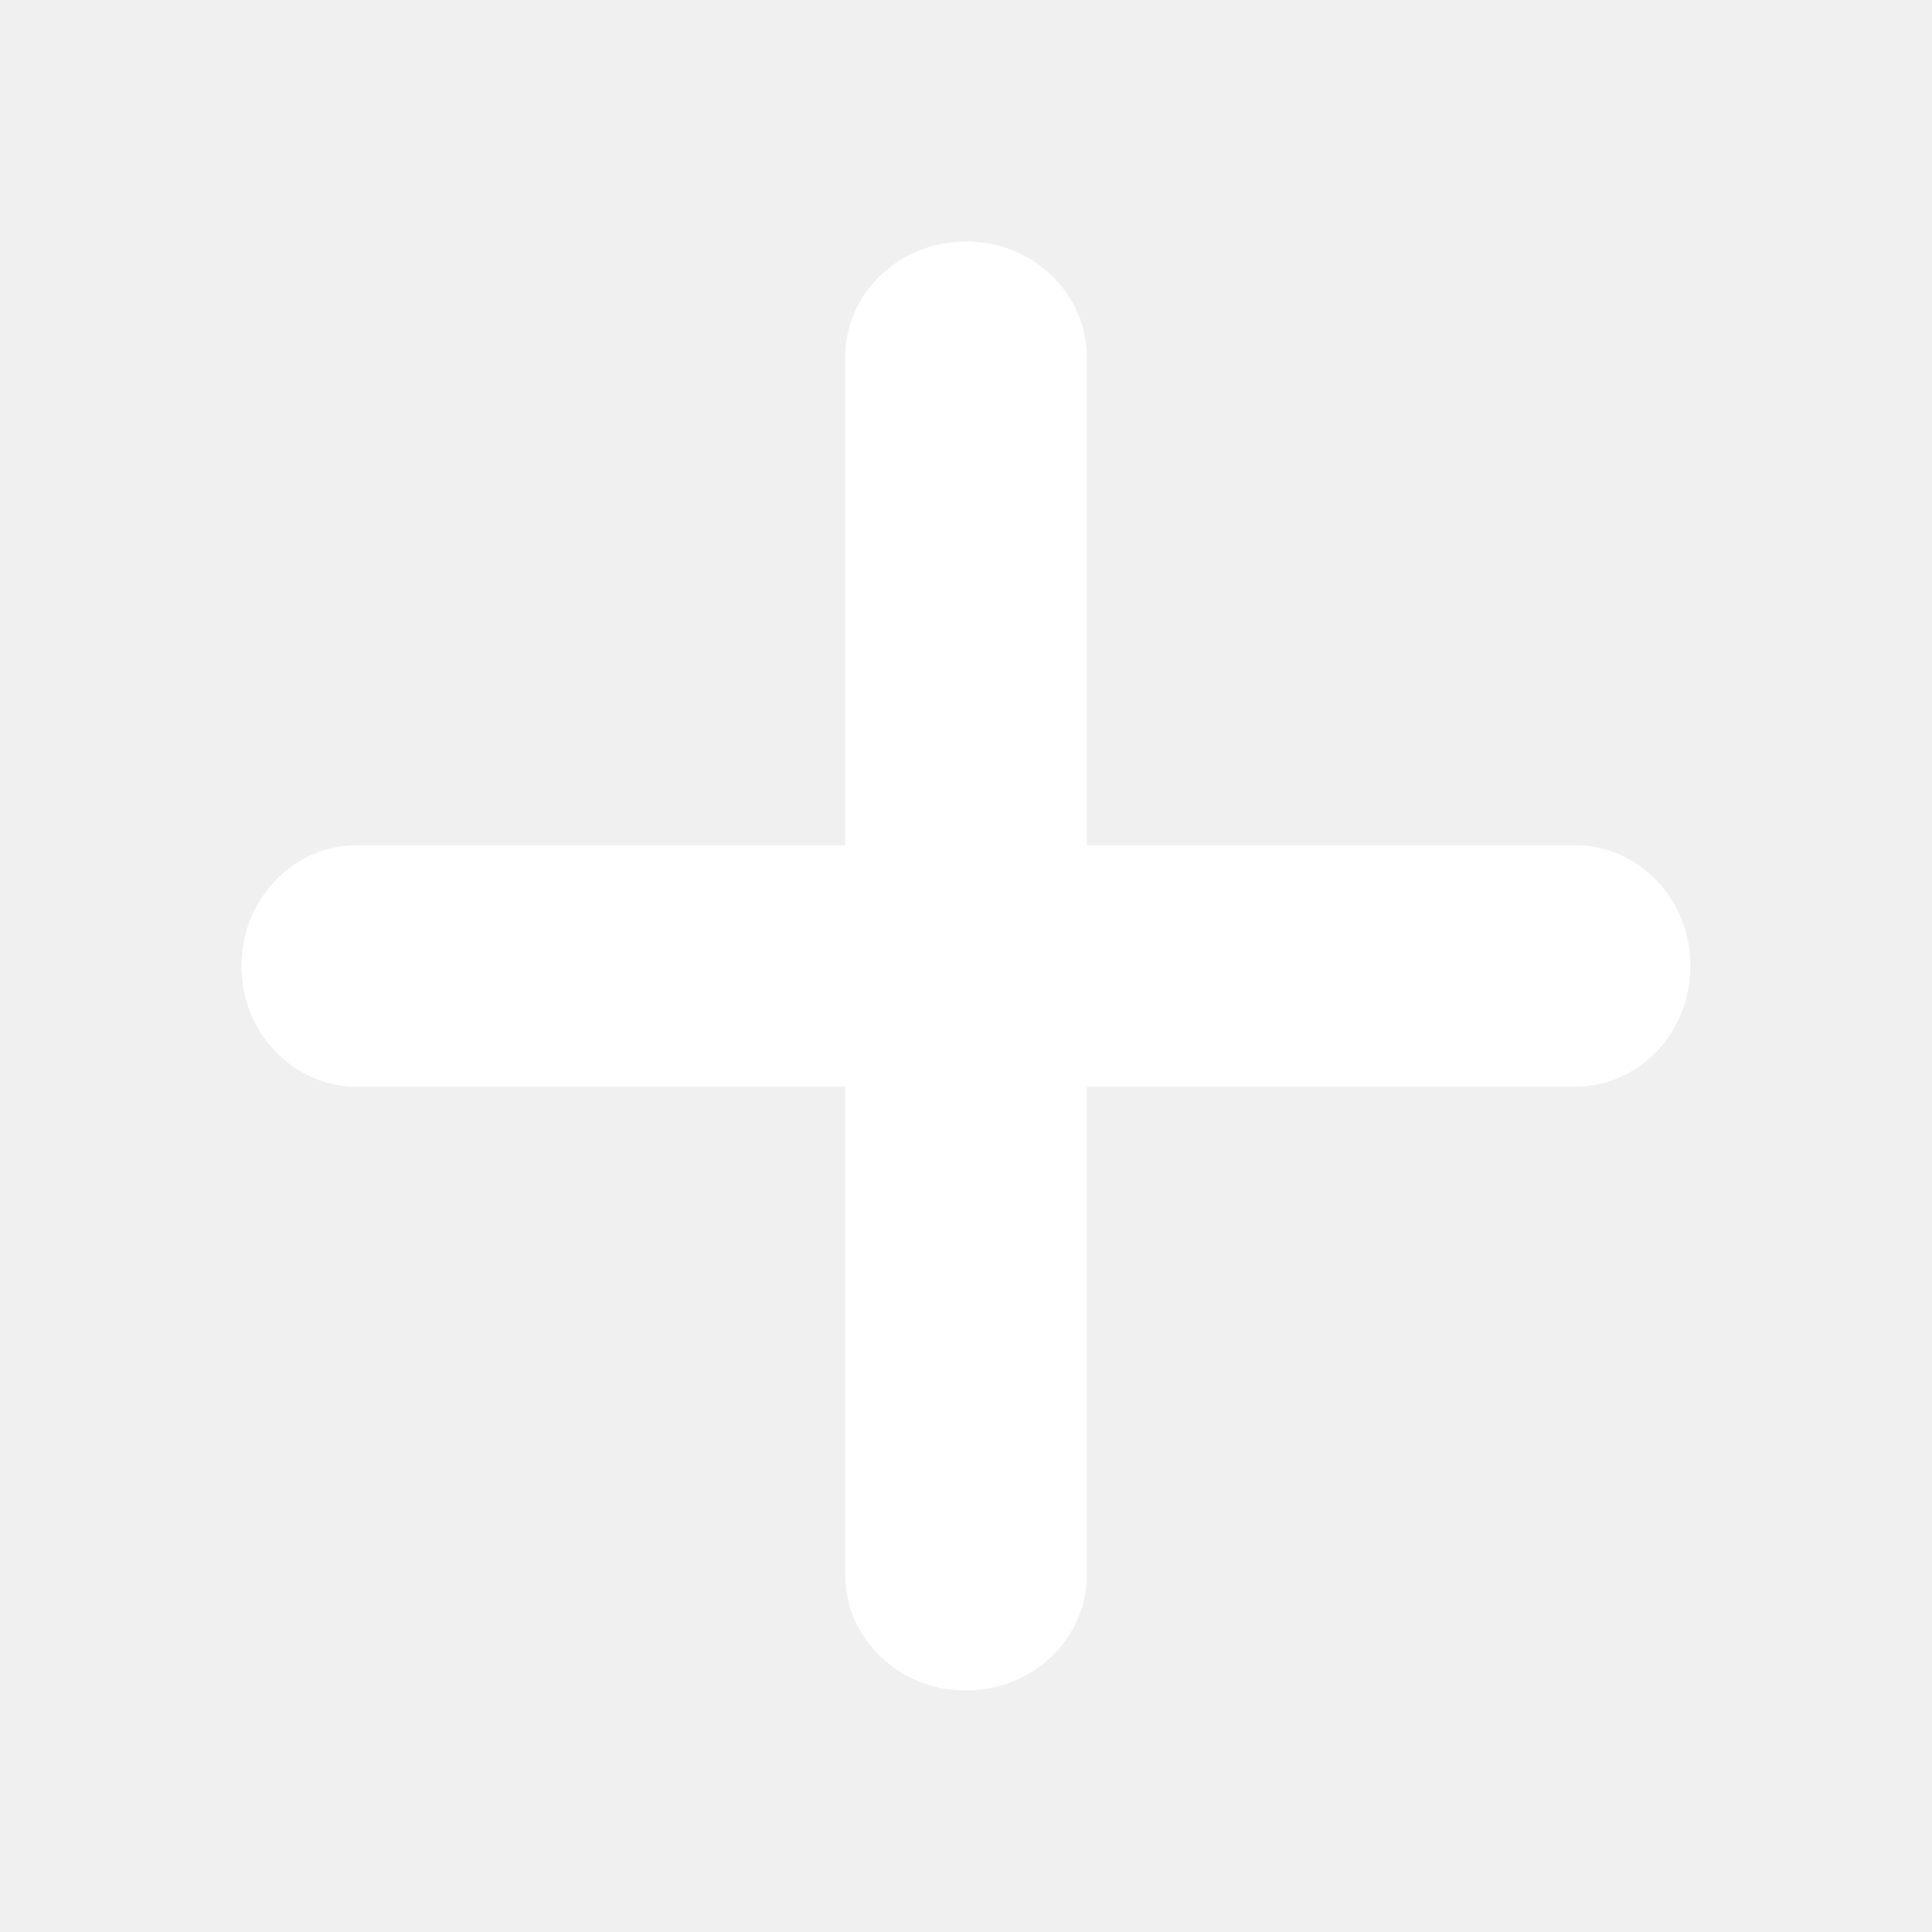
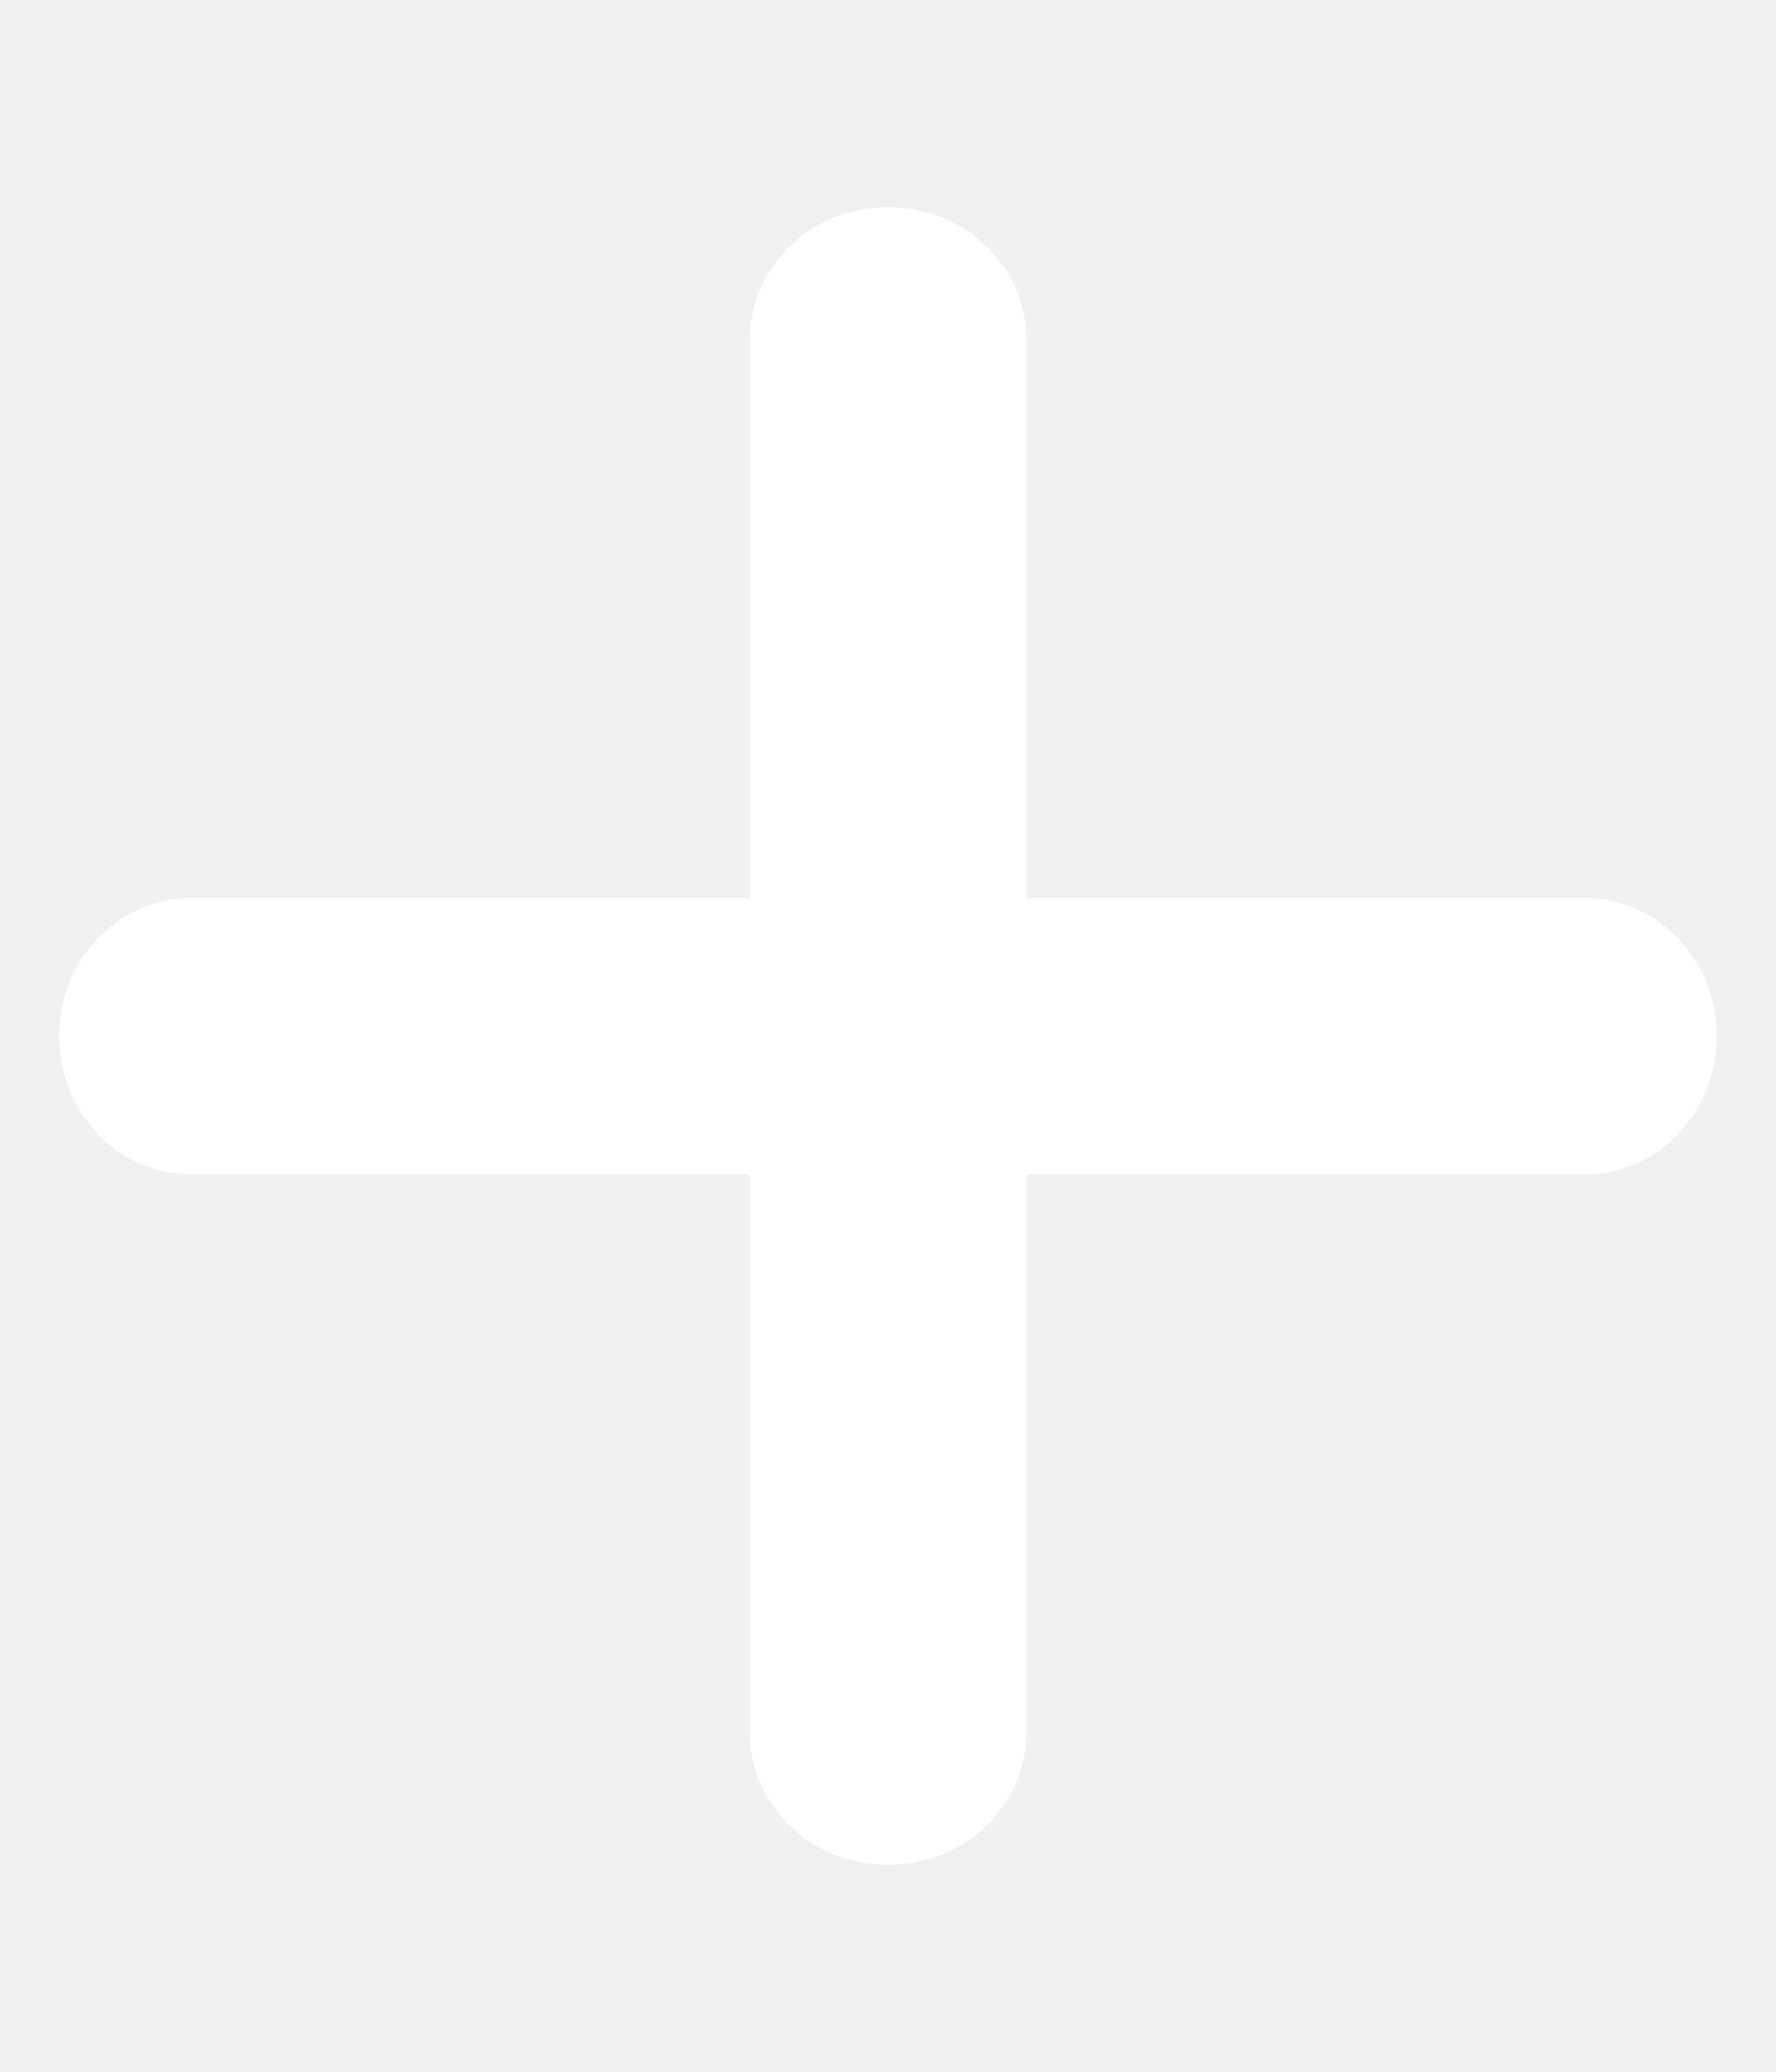
- <svg xmlns="http://www.w3.org/2000/svg" version="1.1" id="Layer_1" x="0px" y="0px" width="512px" height="512px" viewBox="0 0 512 512" enable-background="new 0 0 512 512" xml:space="preserve">
-   <path fill="#FFFFFF" d="M417.4,224H288V94.6c0-16.9-14.3-30.6-32-30.6s-32,13.7-32,30.6V224H94.6C77.7,224,64,238.3,64,256  s13.7,32,30.6,32H224v129.4c0,16.899,14.3,30.6,32,30.6s32-13.7,32-30.6V288h129.4c16.899,0,30.6-14.3,30.6-32S434.3,224,417.4,224z  " />
+ <svg xmlns="http://www.w3.org/2000/svg" version="1.1" id="Layer_1" x="0px" y="0px" width="150px" height="175px" viewBox="181 168.5 150 175" enable-background="new 181 168.5 150 175" xml:space="preserve">
+   <path fill="#FFFFFF" d="M314.861,244.344h-47.176v-47.18c0-6.163-5.216-11.164-11.686-11.164c-6.461,0-11.656,5.001-11.656,11.164  v47.18h-47.18c-6.163,0-11.164,5.195-11.164,11.656c0,6.47,5.001,11.686,11.164,11.686h47.18v47.176  c0,6.146,5.195,11.139,11.656,11.139c6.47,0,11.686-4.992,11.686-11.139v-47.176h47.176c6.146,0,11.139-5.216,11.139-11.686  C326,249.539,321.008,244.344,314.861,244.344z" />
</svg>
